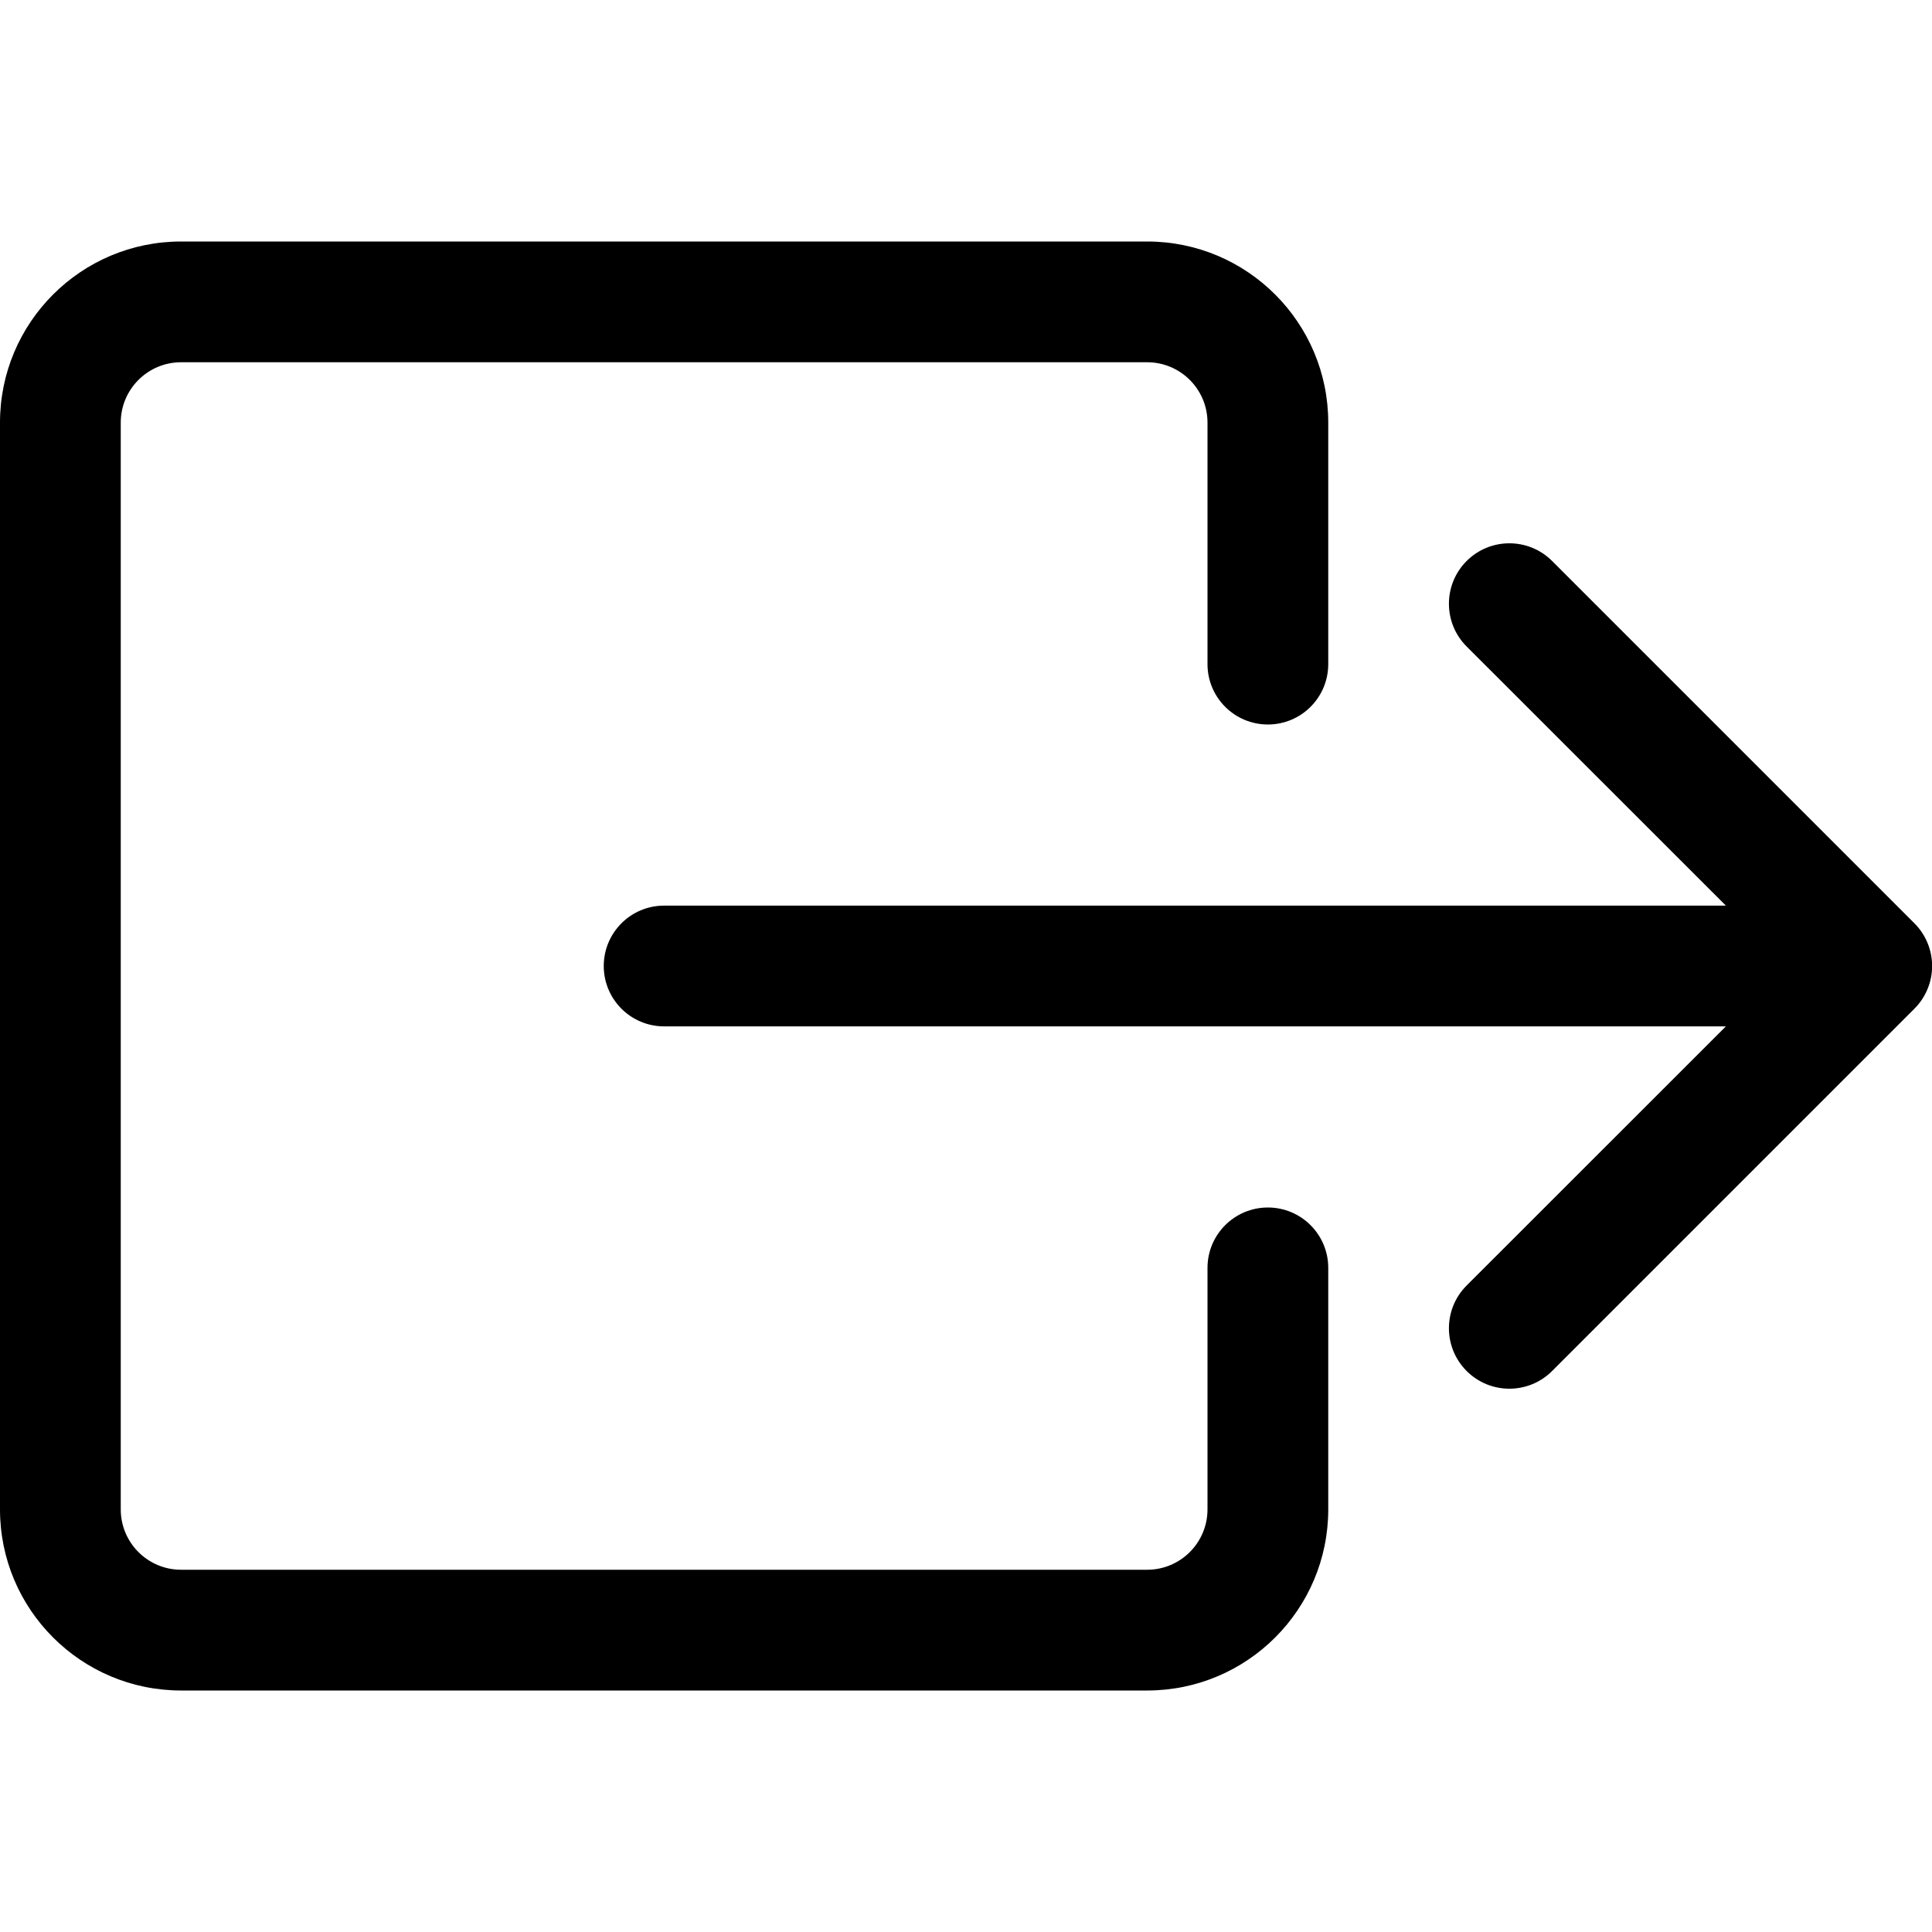
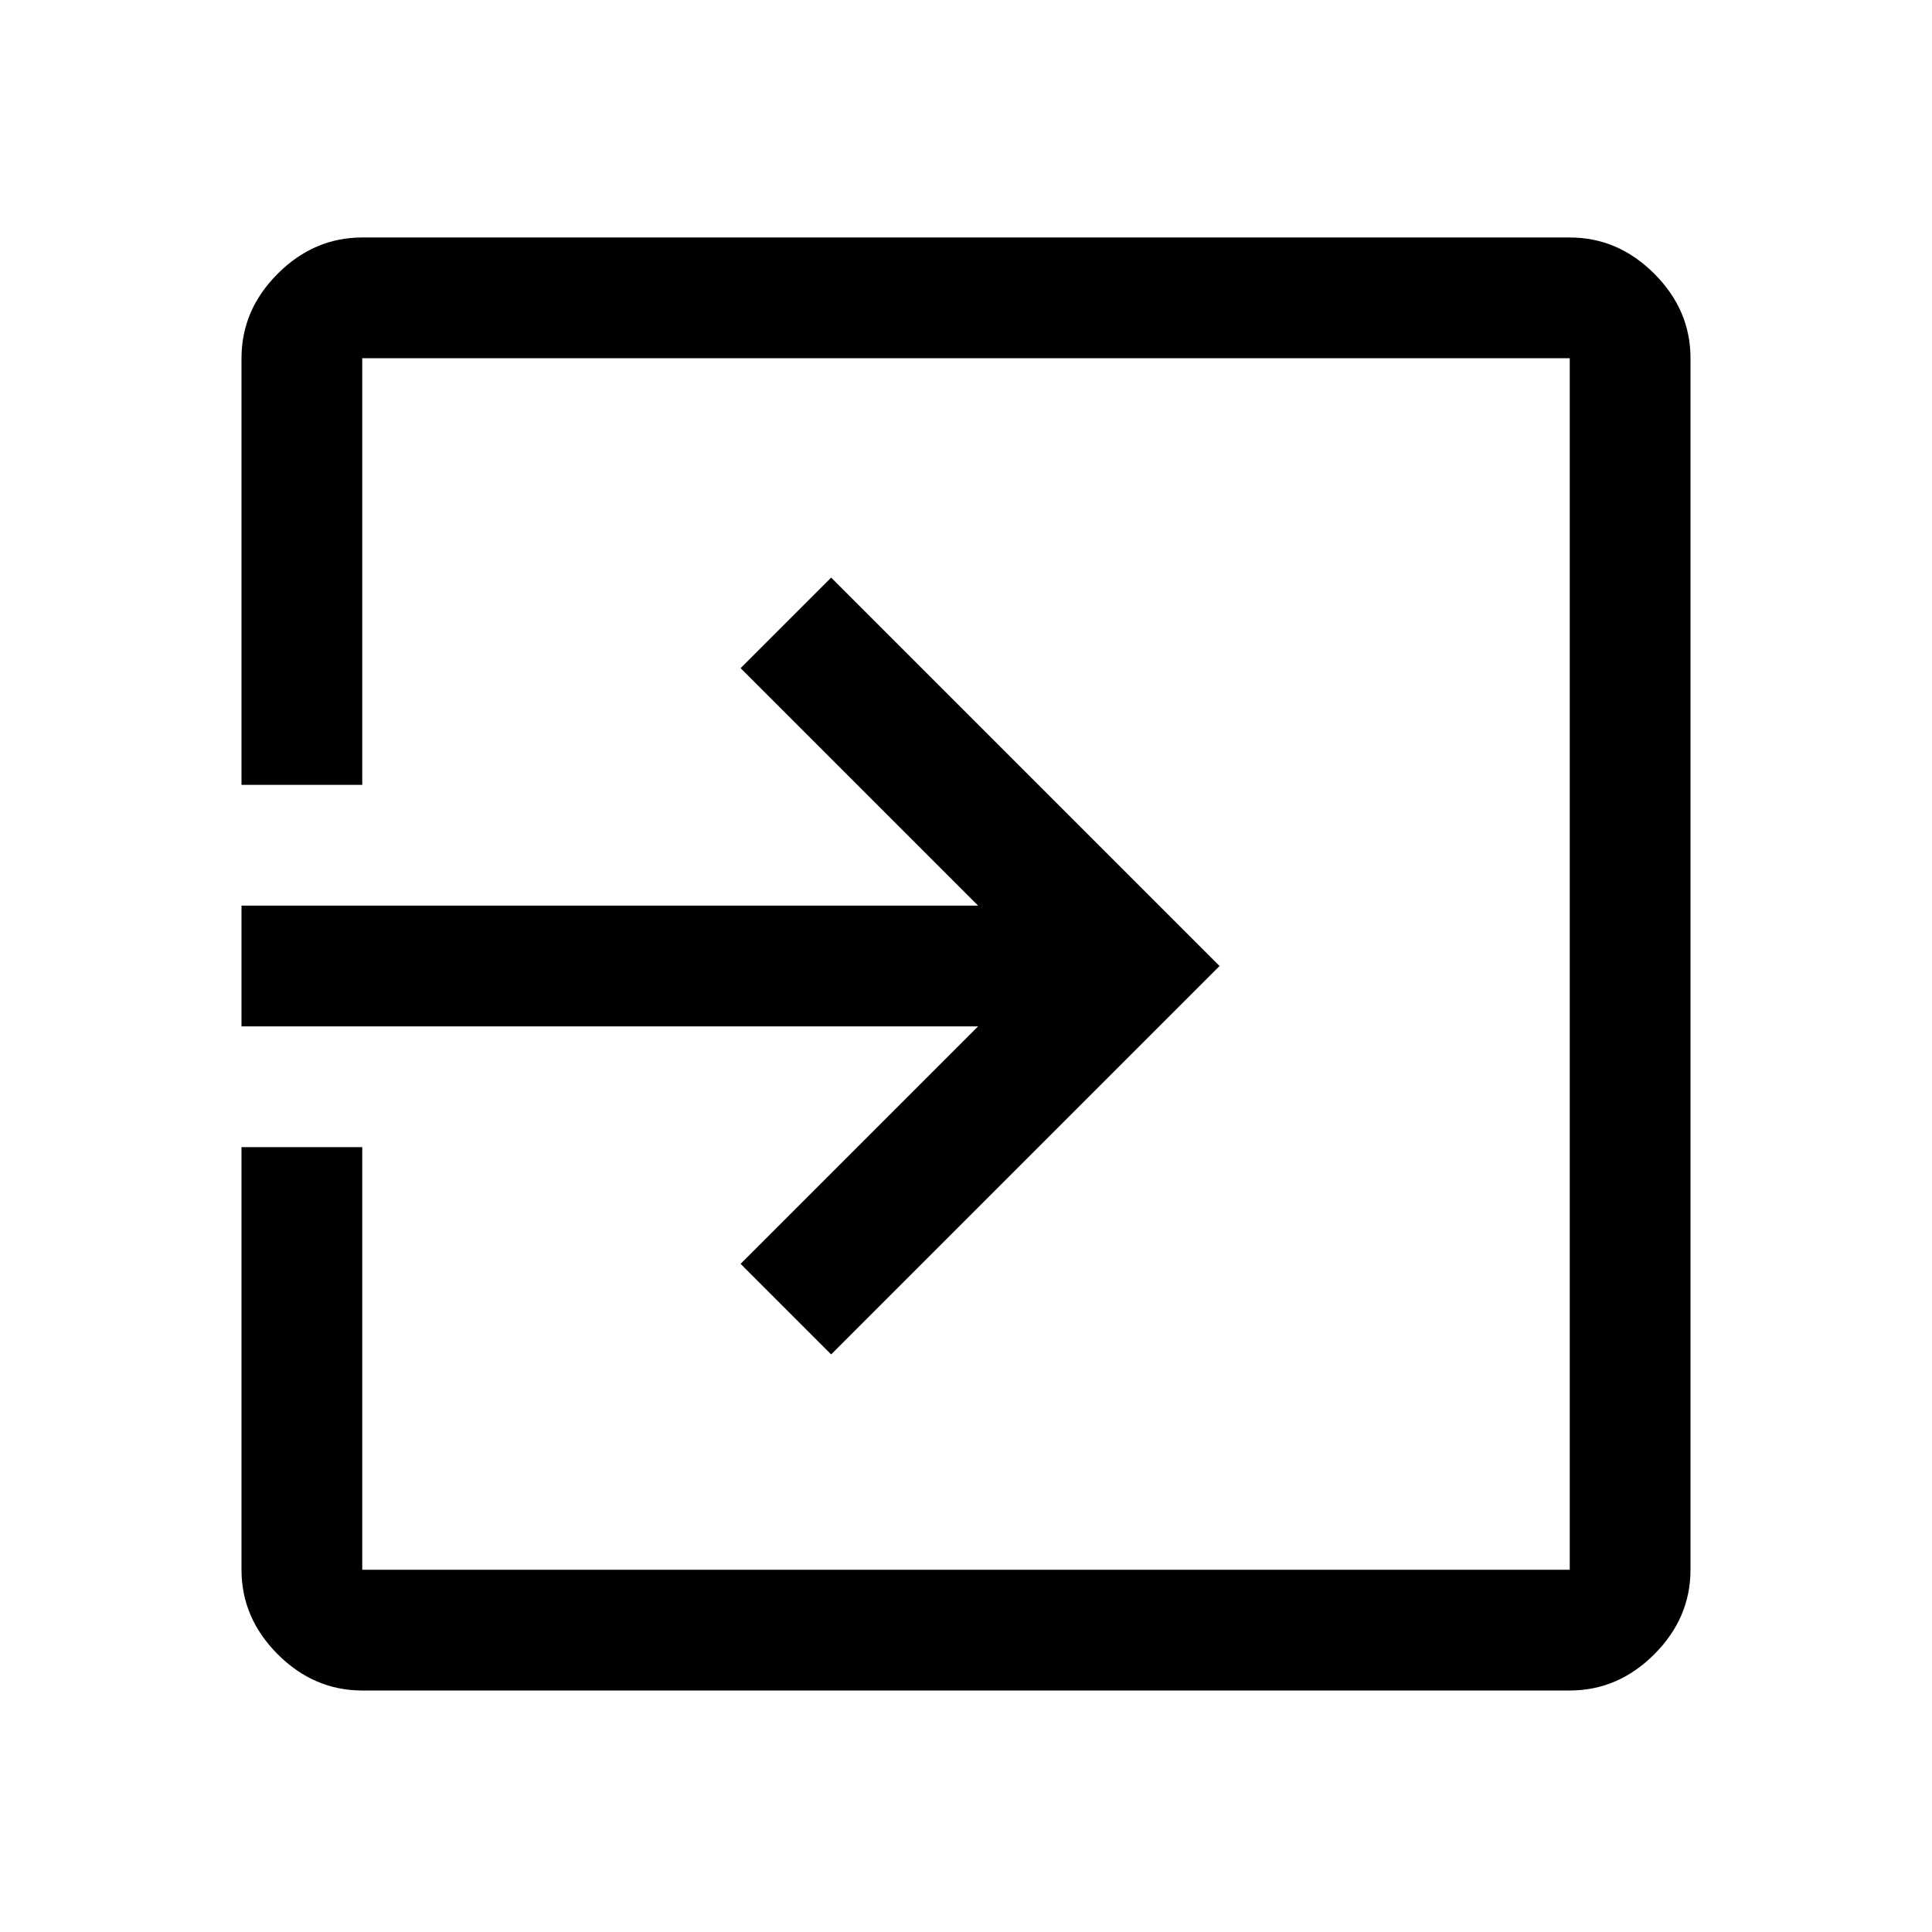
- <svg xmlns="http://www.w3.org/2000/svg" width="16" height="16" fill="currentColor" class="bi bi-box-arrow-right" viewBox="0 0 16 16">
-   <path fill-rule="evenodd" d="M10 12.5a.5.5 0 0 1-.5.5h-8a.5.5 0 0 1-.5-.5v-9a.5.5 0 0 1 .5-.5h8a.5.5 0 0 1 .5.5v2a.5.5 0 0 0 1 0v-2A1.5 1.5 0 0 0 9.5 2h-8A1.5 1.5 0 0 0 0 3.5v9A1.5 1.5 0 0 0 1.5 14h8a1.5 1.5 0 0 0 1.5-1.5v-2a.5.5 0 0 0-1 0v2z" />
-   <path fill-rule="evenodd" d="M15.854 8.354a.5.5 0 0 0 0-.708l-3-3a.5.5 0 0 0-.708.708L14.293 7.5H5.5a.5.5 0 0 0 0 1h8.793l-2.147 2.146a.5.5 0 0 0 .708.708l3-3z" />
+ <svg xmlns="http://www.w3.org/2000/svg" height="48" width="48">
+   <path d="M9 42q-1.2 0-2.1-.9Q6 40.2 6 39V28.5h3V39h30V8.9H9v10.6H6V8.9q0-1.2.9-2.1.9-.9 2.1-.9h30q1.2 0 2.1.9.9.9.9 2.1V39q0 1.2-.9 2.1-.9.9-2.1.9Zm11.65-8.35L18.4 31.4l5.9-5.9H6v-3h18.3l-5.9-5.9 2.25-2.25L30.3 24Z" />
</svg>
